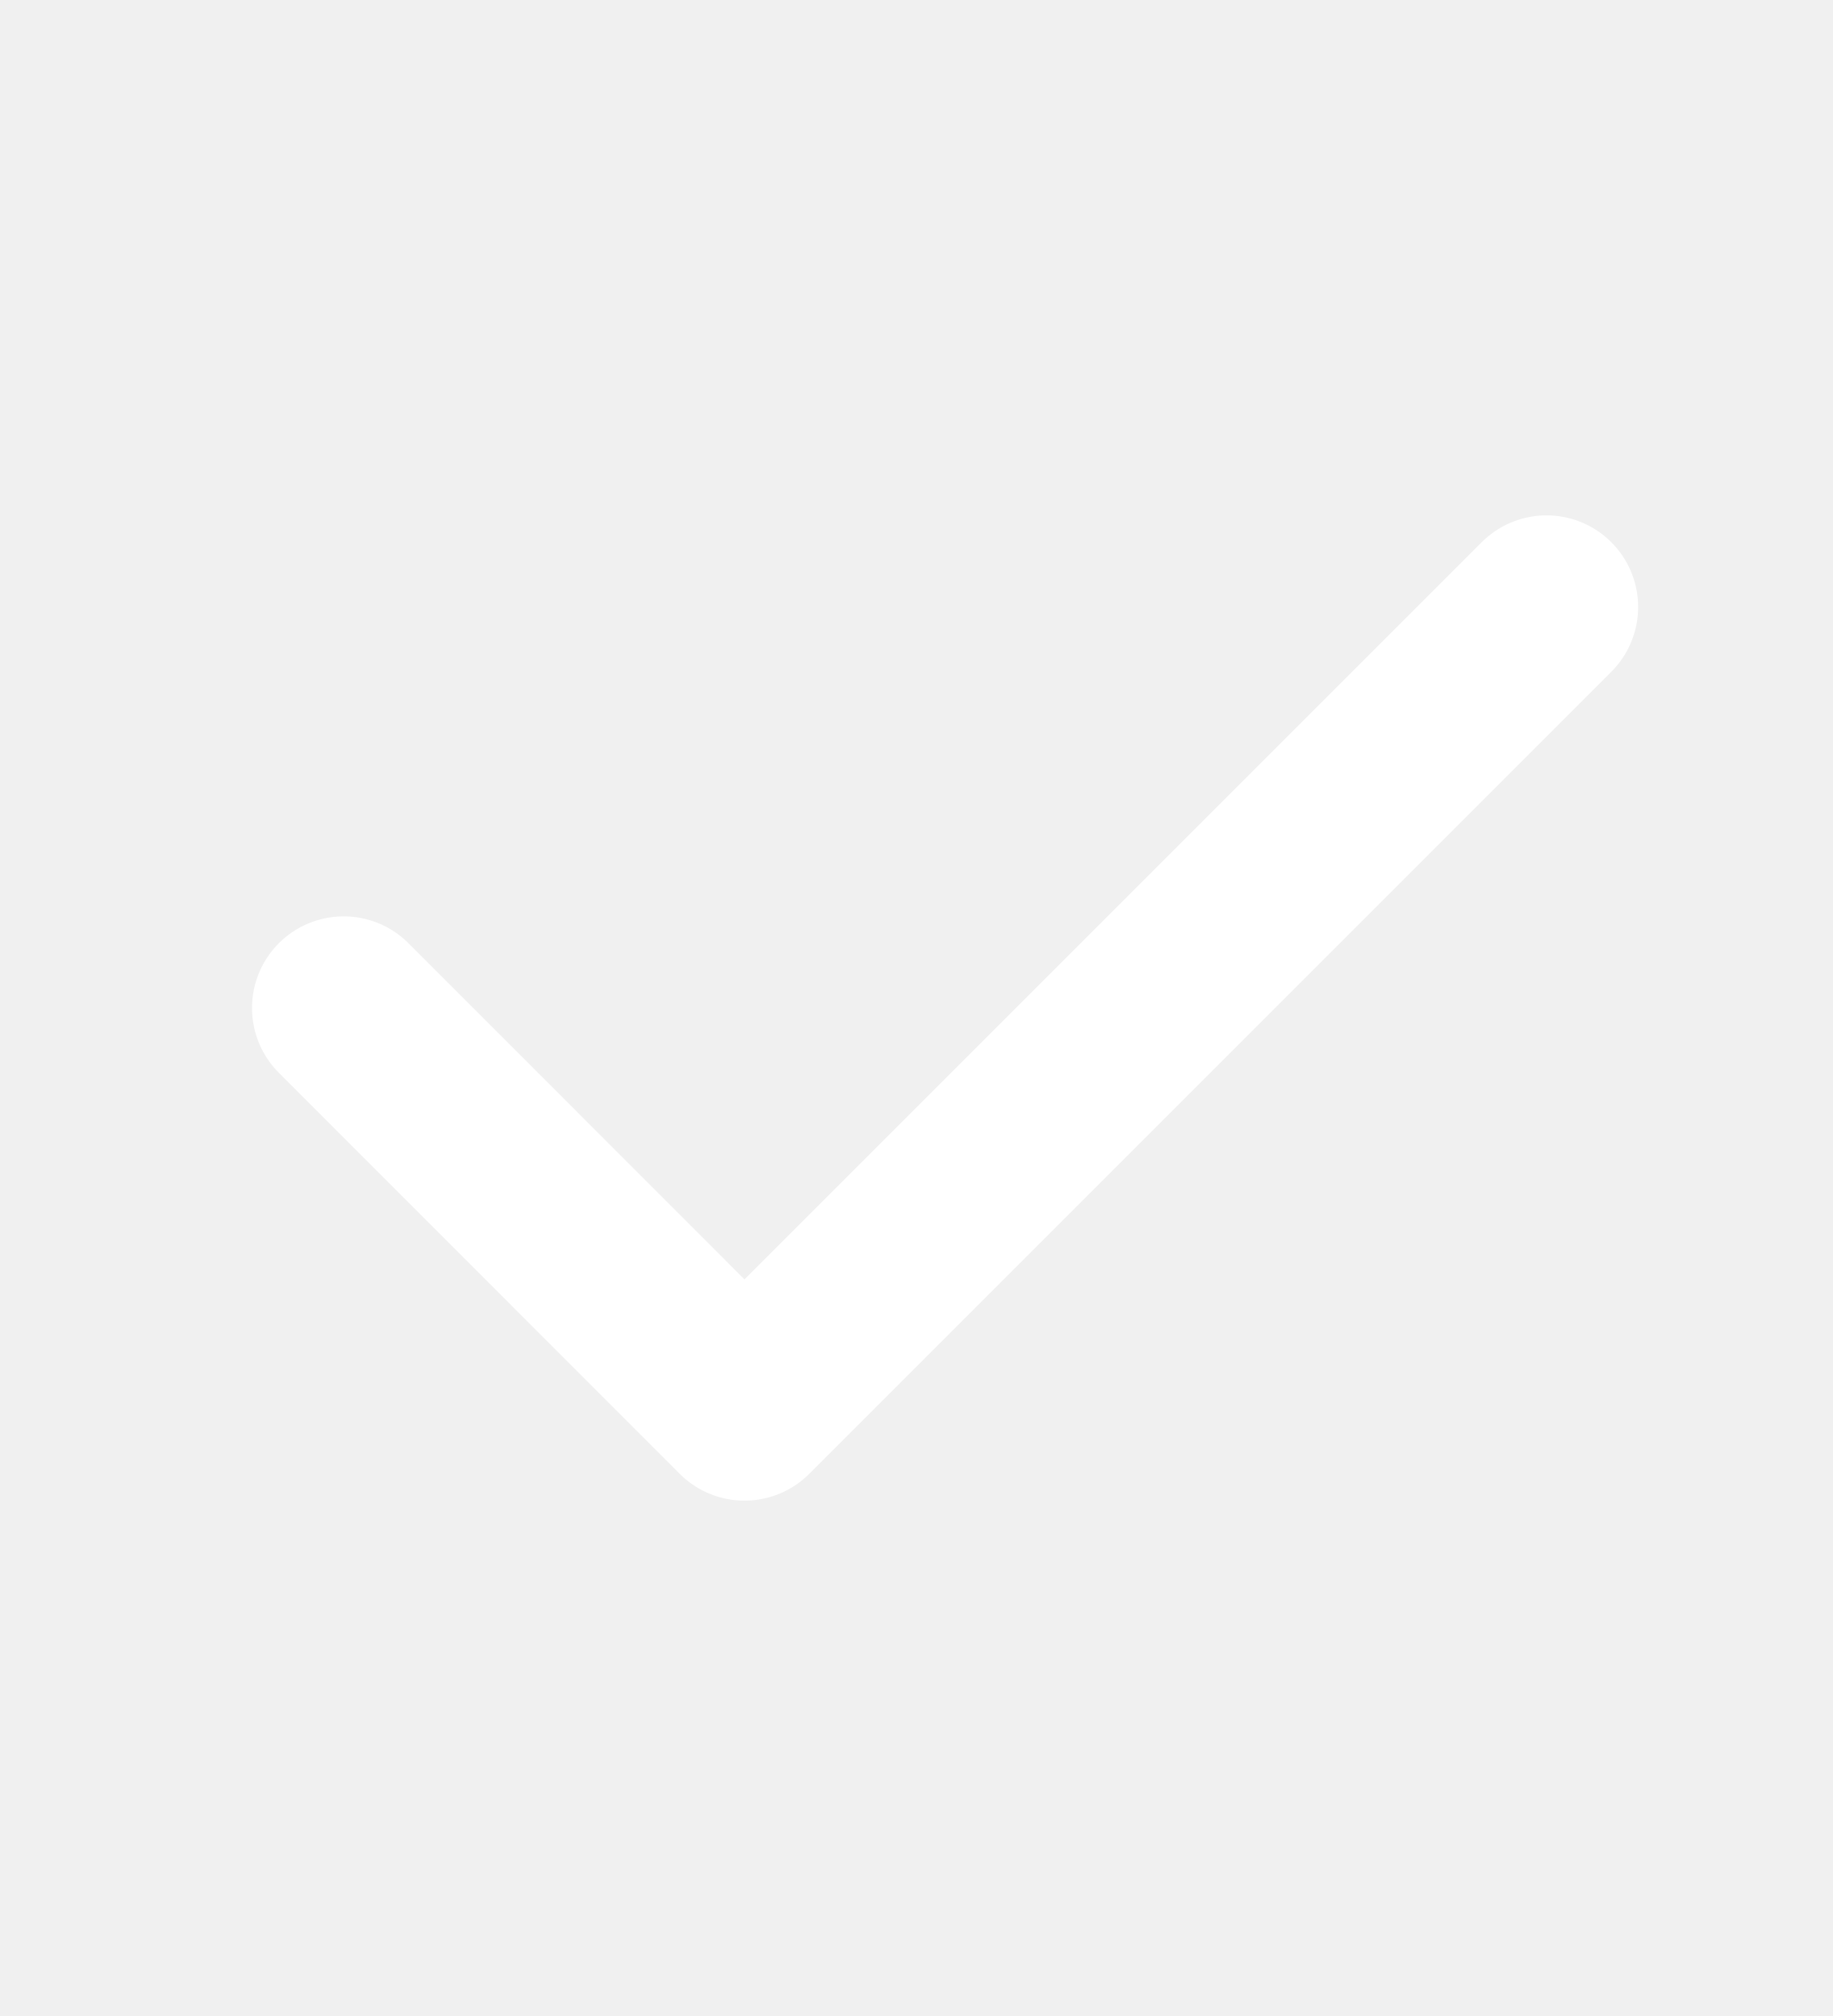
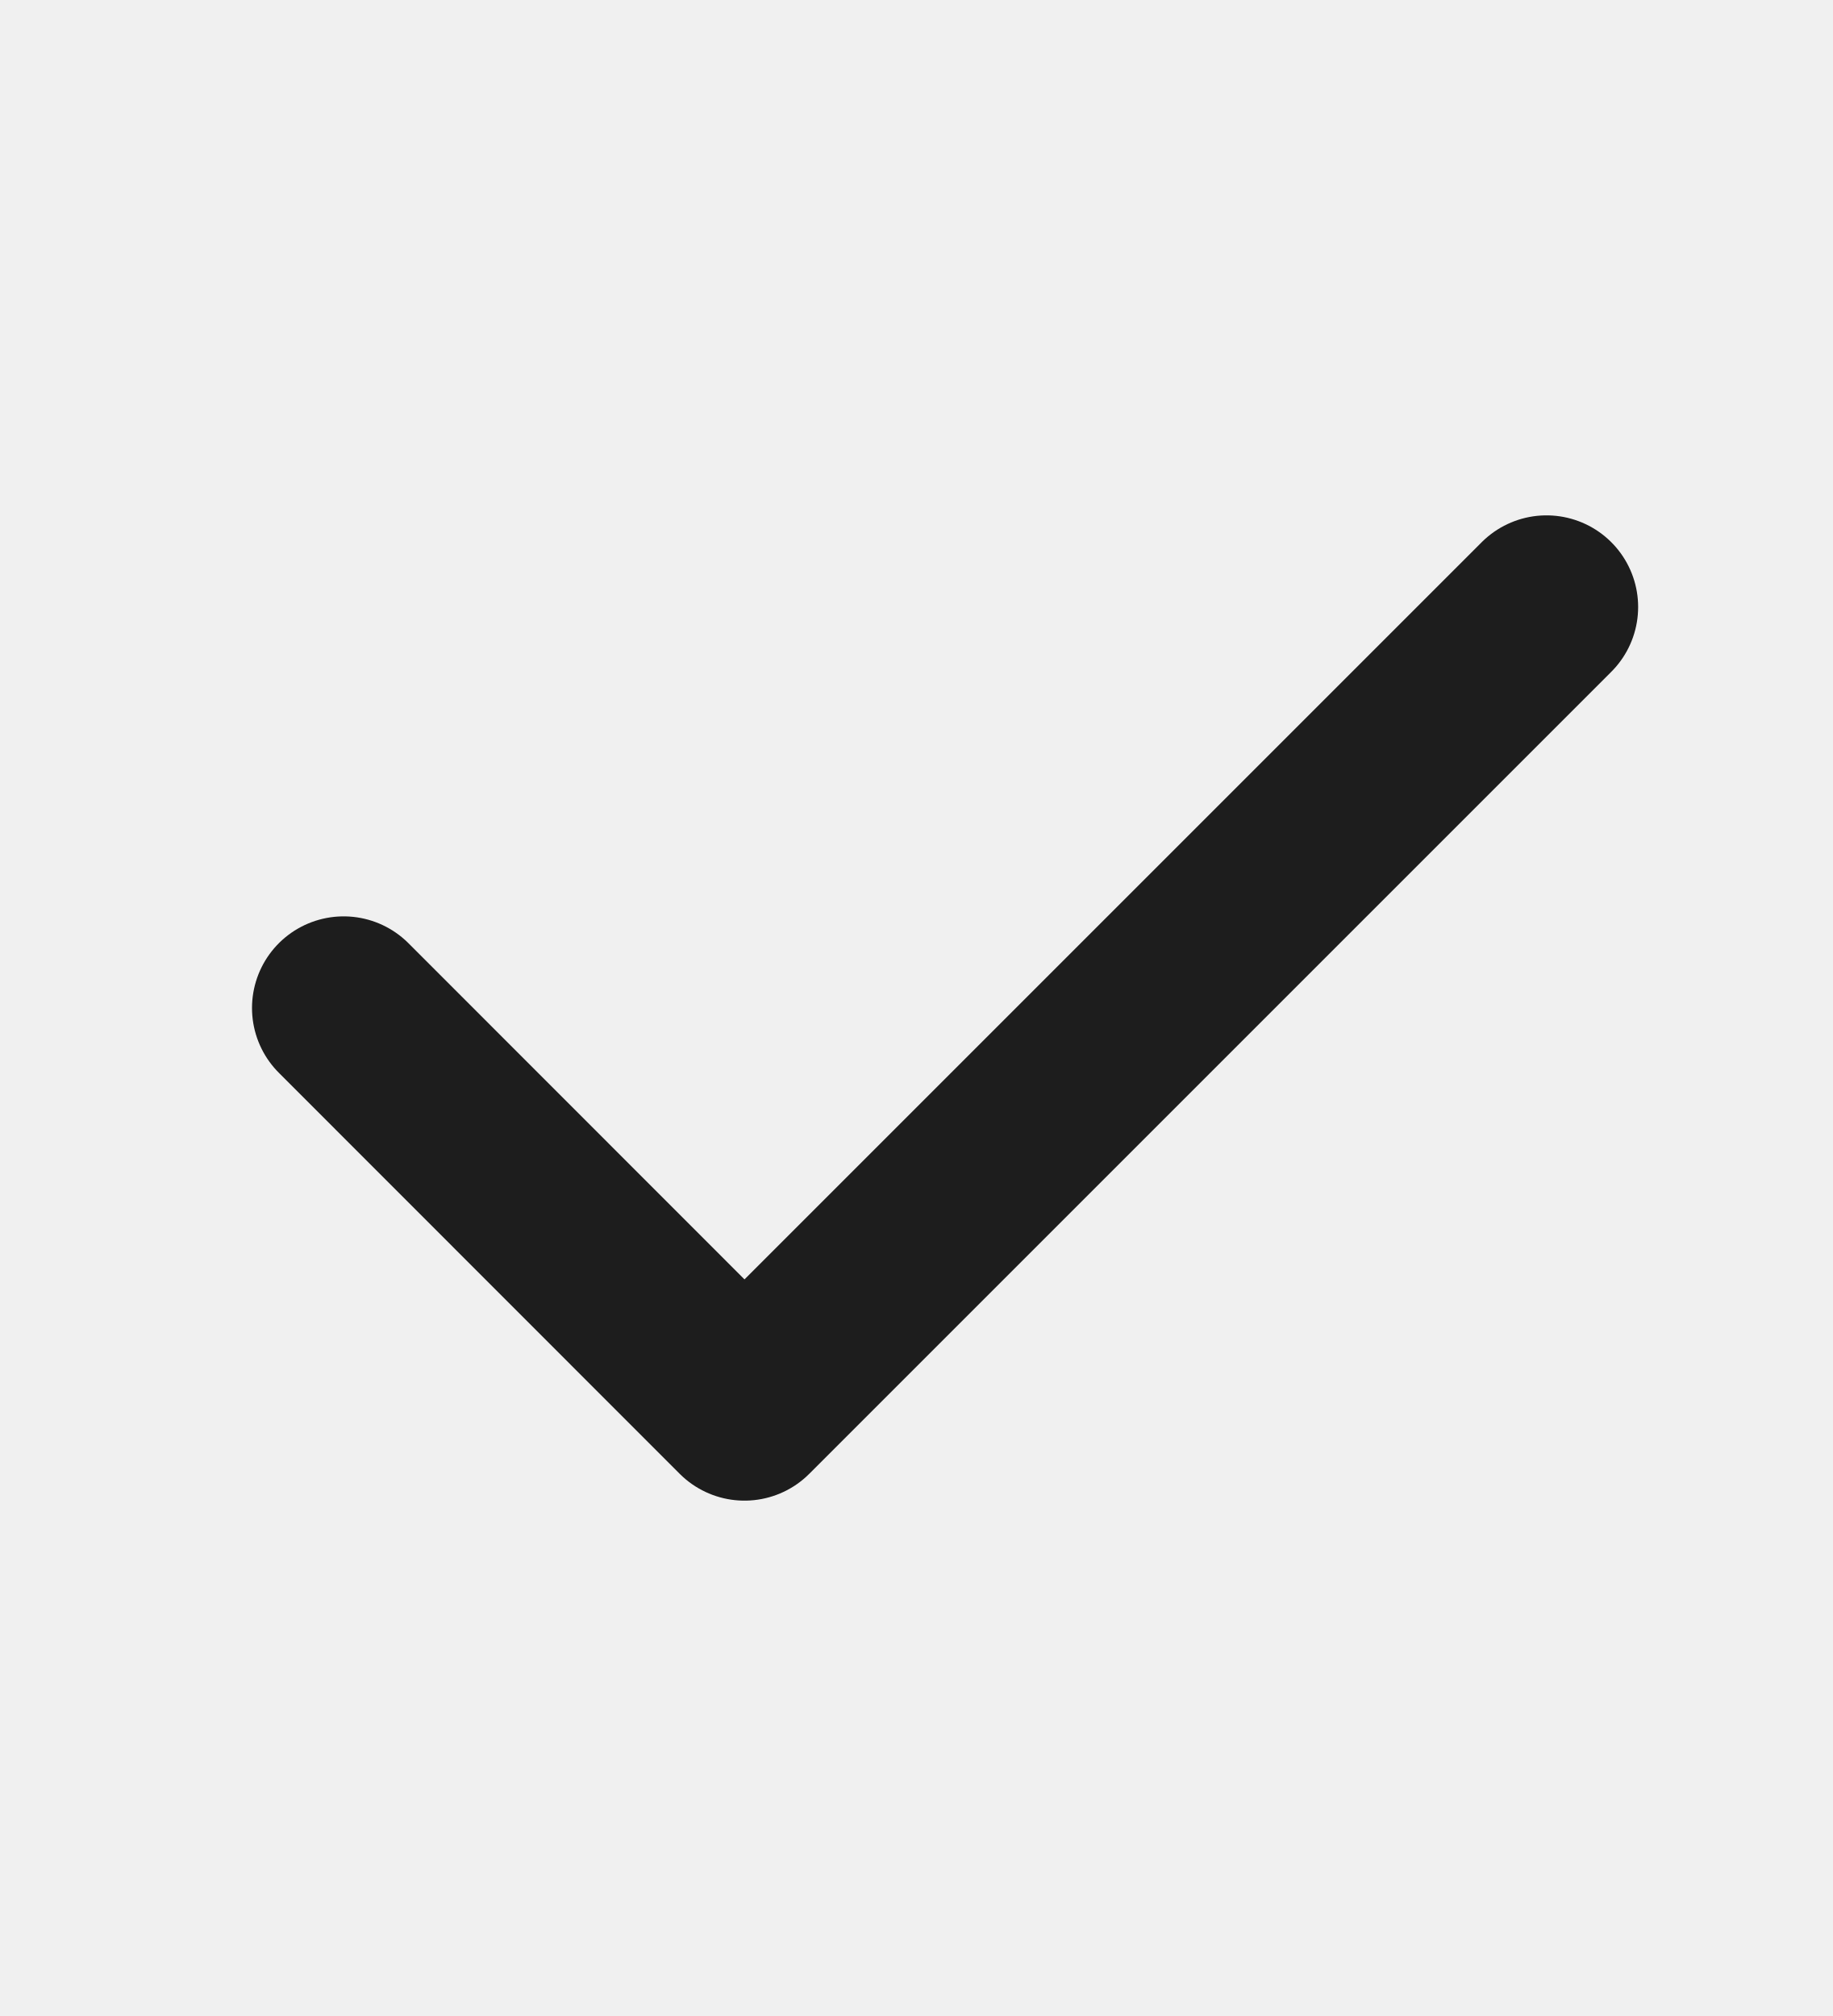
<svg xmlns="http://www.w3.org/2000/svg" width="10" height="11" viewBox="0 0 10 11" fill="none">
-   <path d="M8.438 3.312L4.062 7.688L1.875 5.5" stroke="white" stroke-linecap="round" stroke-linejoin="round" />
+   <path d="M8.438 3.312L4.062 7.688L1.875 5.5" stroke="#1D1D1D" stroke-linecap="round" stroke-linejoin="round" />
</svg>
